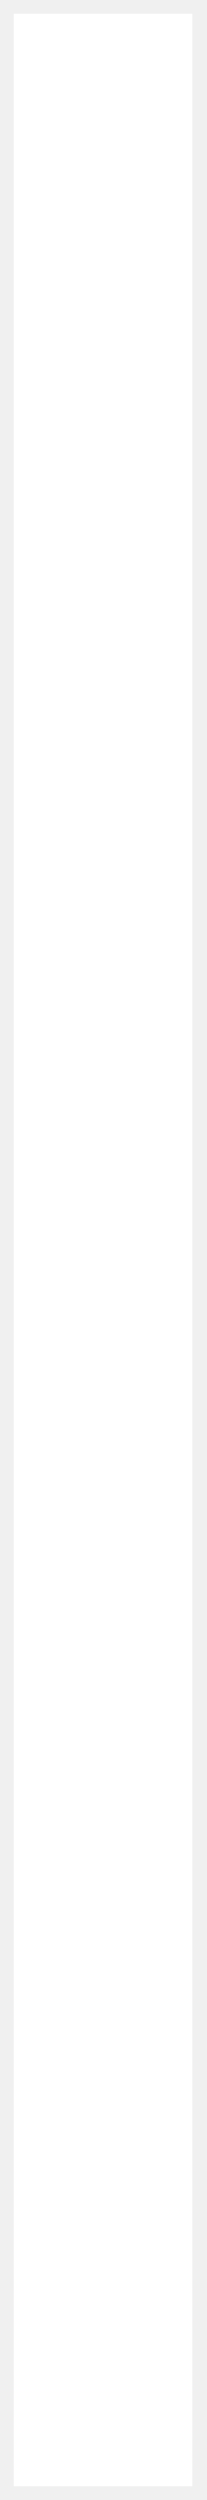
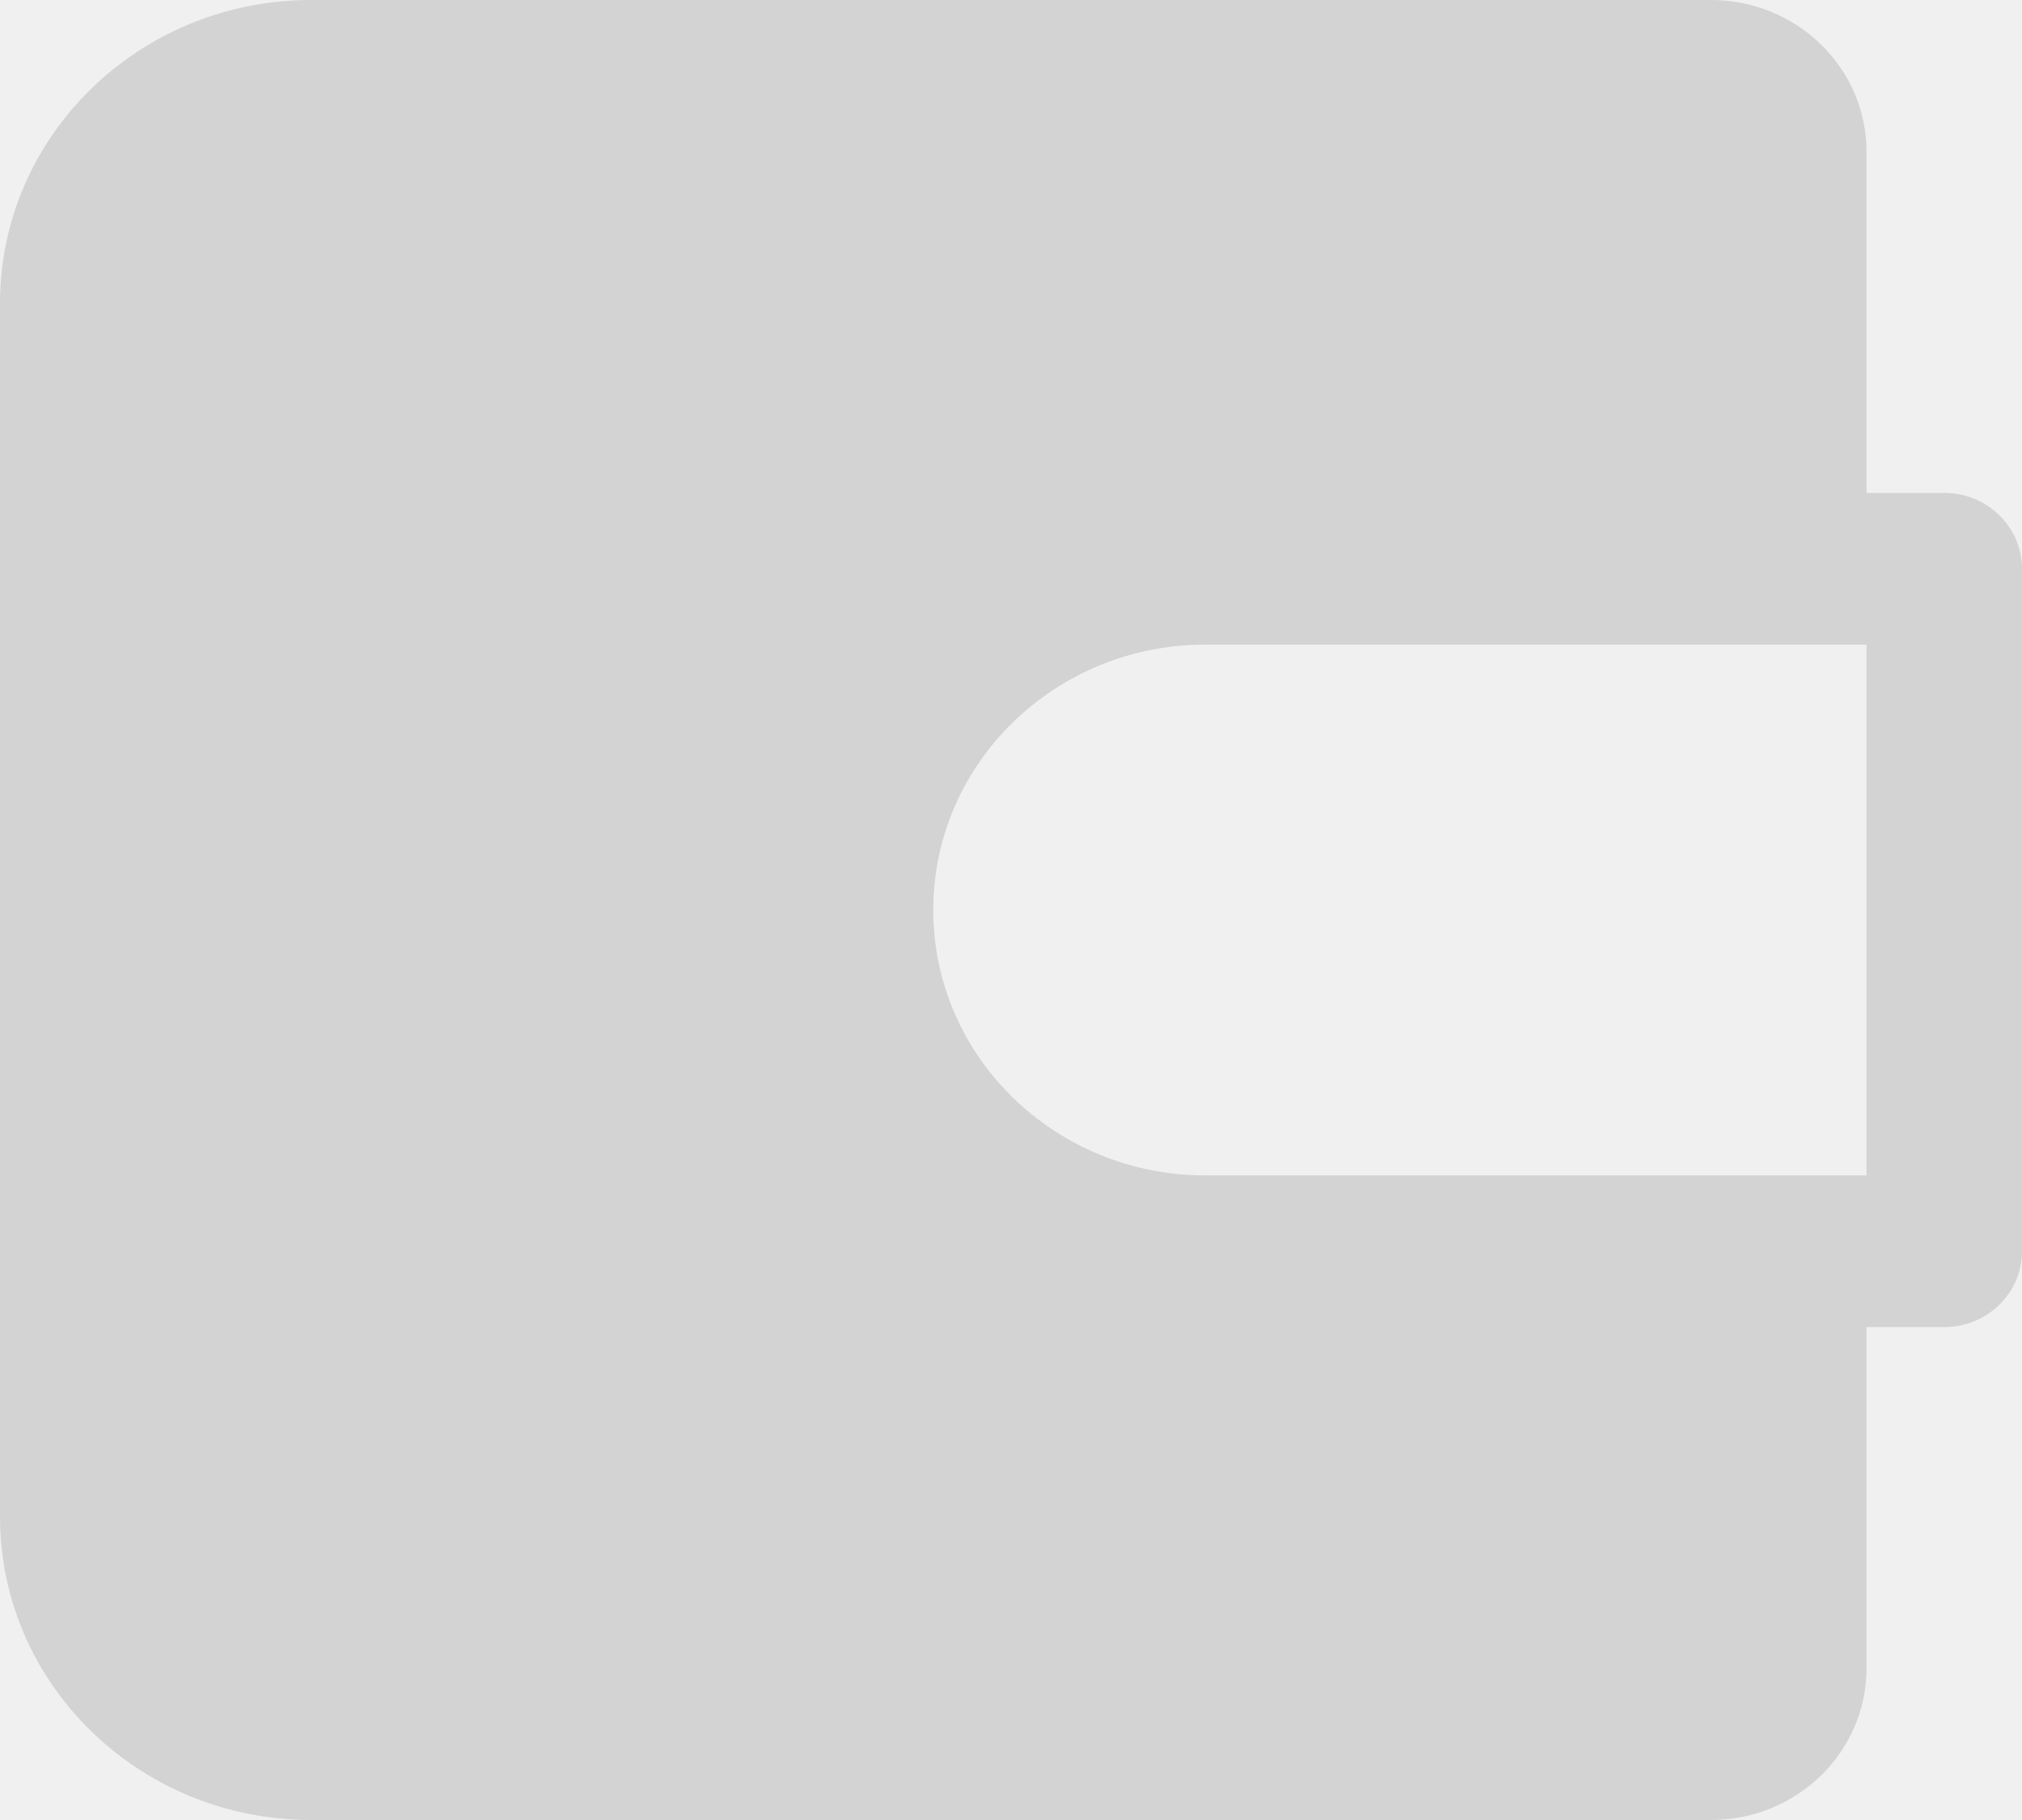
- <svg xmlns="http://www.w3.org/2000/svg" version="1.1" width="15px" height="182px">
-   <g transform="matrix(1 0 0 1 0 -144 )">
-     <path d="M 1 145  L 14 145  L 14 325  L 1 325  L 1 145  Z " fill-rule="nonzero" fill="#ffffff" stroke="none" />
+ <svg xmlns="http://www.w3.org/2000/svg" version="1.1" width="20px" height="18px">
+   <g transform="matrix(1 0 0 1 -15 -134 )">
+     <path d="M 16.923 0  L 3.077 0  C 1.378 0  0 1.343  0 3  L 0 15  C 0 16.657  1.378 18  3.077 18  L 16.923 18  C 17.773 18  18.462 17.328  18.462 16.5  L 18.462 13.125  L 19.231 13.125  C 19.656 13.125  20 12.789  20 12.375  L 20 5.625  C 20 5.211  19.656 4.875  19.231 4.875  L 18.462 4.875  L 18.462 1.5  C 18.462 0.672  17.773 0  16.923 0  Z M 18.462 11.625  L 11.923 11.625  C 10.436 11.625  9.231 10.45  9.231 9  C 9.231 7.55  10.436 6.375  11.923 6.375  L 18.462 6.375  L 18.462 11.625  Z " fill-rule="nonzero" fill="#d3d3d3" stroke="none" transform="matrix(1 0 0 1 15 134 )" />
  </g>
</svg>
